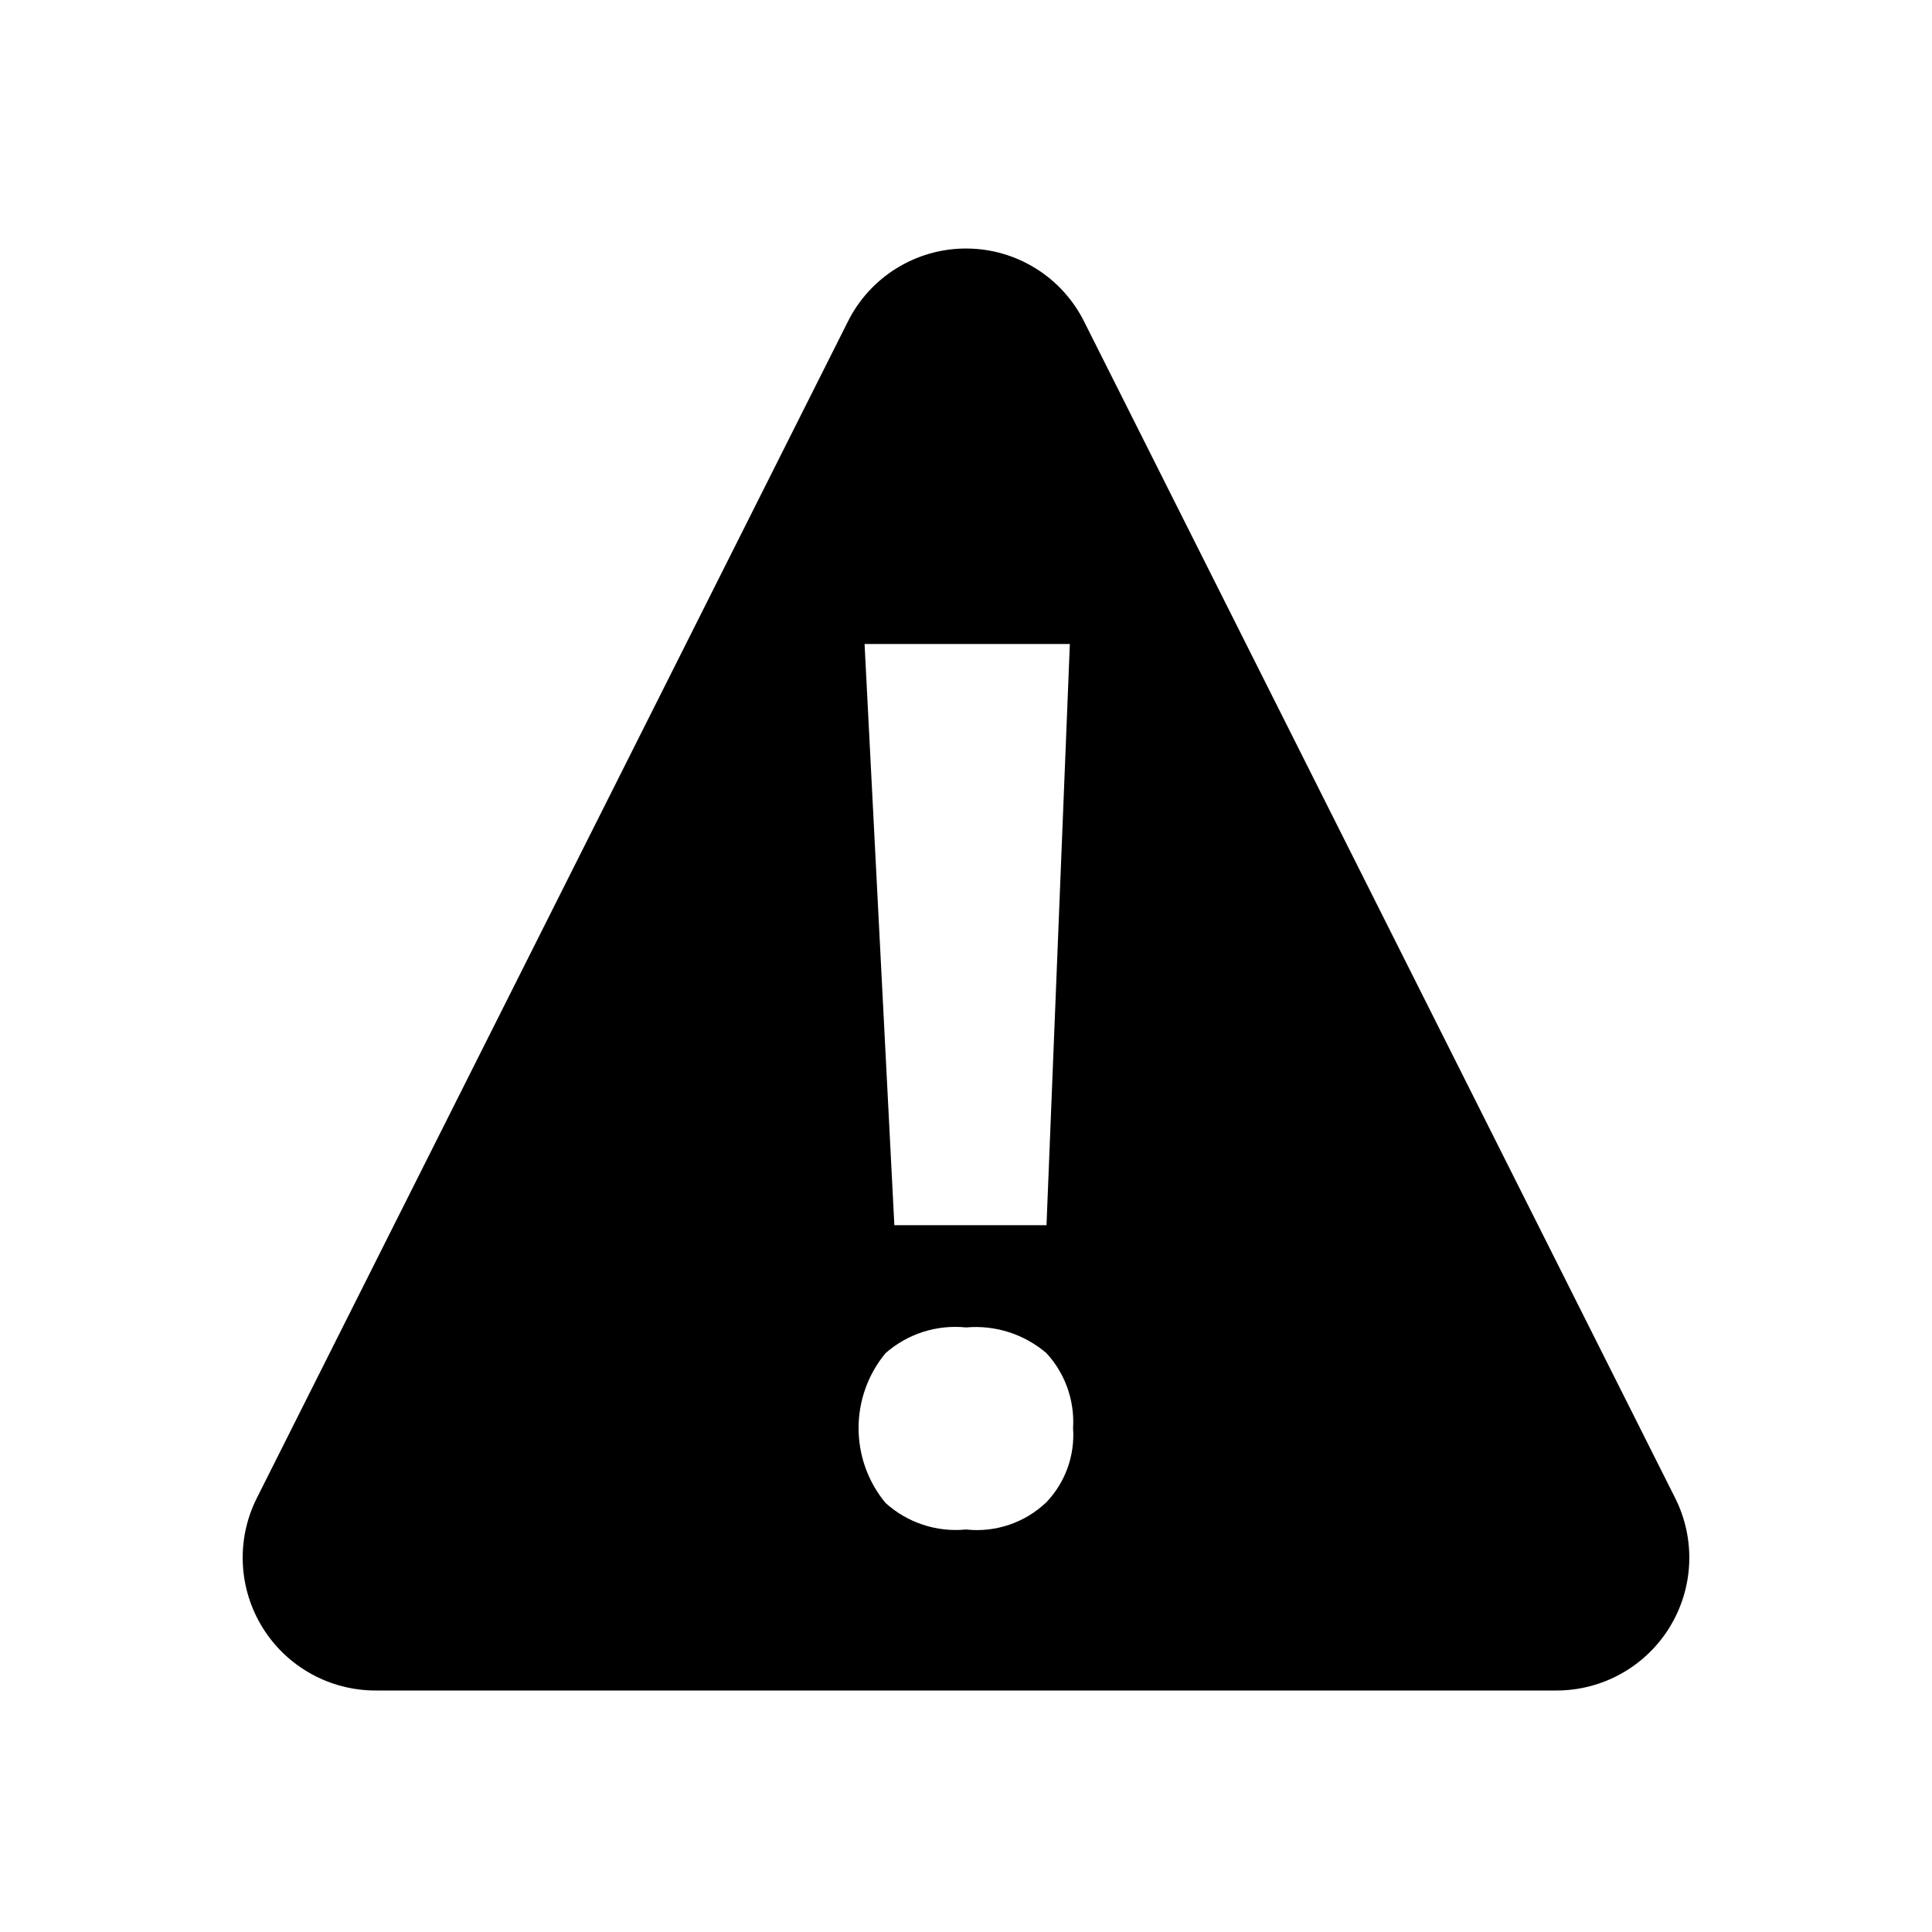
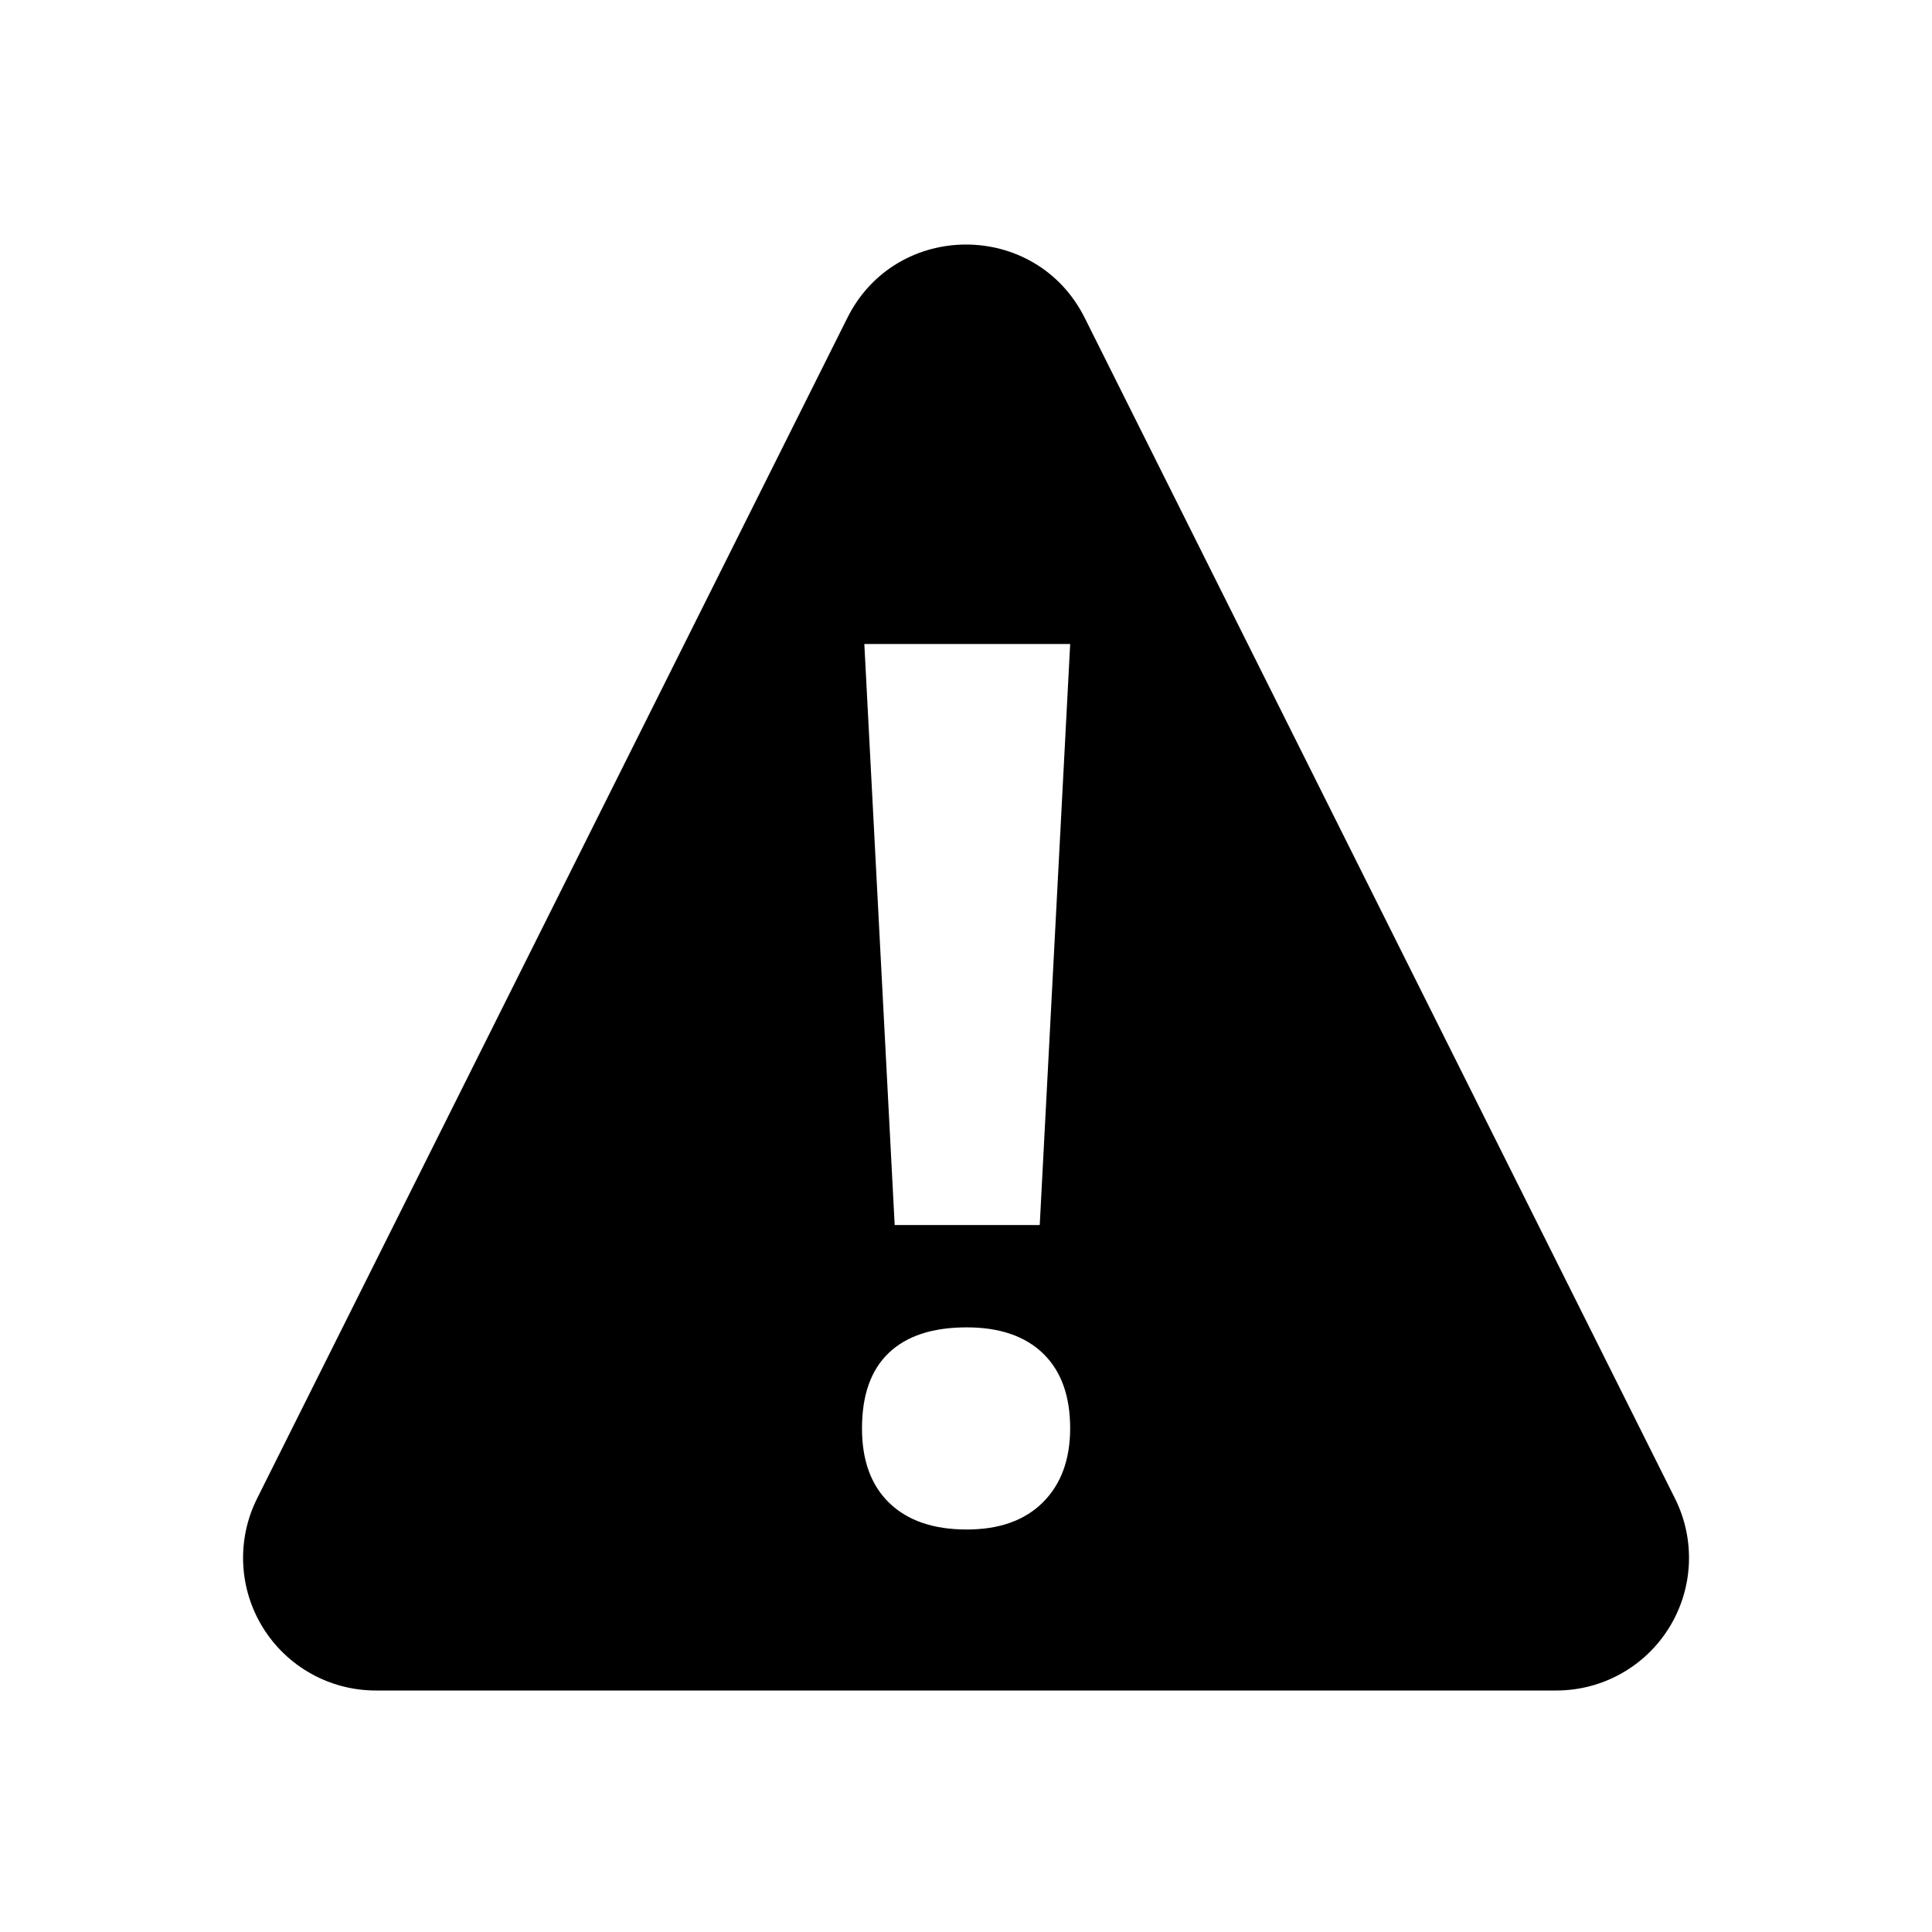
- <svg xmlns="http://www.w3.org/2000/svg" viewBox="0 0 24 24">
-   <path d="M20.81 18.61L13.47 4a1.64 1.64 0 00-2.94 0L3.19 18.61A1.65 1.65 0 004.67 21h14.66a1.65 1.65 0 001.48-2.39zm-7.81.05a1.25 1.25 0 01-1 .34 1.3 1.3 0 01-1-.33 1.46 1.46 0 010-1.86 1.31 1.31 0 011-.32 1.35 1.35 0 011 .32c.232.252.351.588.33.93a1.21 1.21 0 01-.33.92zm0-3.44h-1.89L10.74 8h2.55L13 15.22z" fill="#000" fill-rule="nonzero" />
+ <svg xmlns="http://www.w3.org/2000/svg" viewBox="-3.017 -3.038 24 24">
+   <path d="M17.79 15.576L10.458.911c-.607-1.215-2.342-1.215-2.949 0L.177 15.576a1.648 1.648 0 001.474 2.386h14.666a1.648 1.648 0 001.473-2.386zm-7.853.05c-.227.225-.542.336-.945.336-.414 0-.734-.11-.961-.329s-.34-.528-.34-.927c0-.414.111-.727.333-.938.221-.211.544-.317.968-.317.408 0 .725.108.949.325.224.217.336.527.336.931-.001.388-.114.694-.34.919zm-.038-3.446H8.097L7.72 4.962h2.557l-.378 7.218z" />
</svg>
